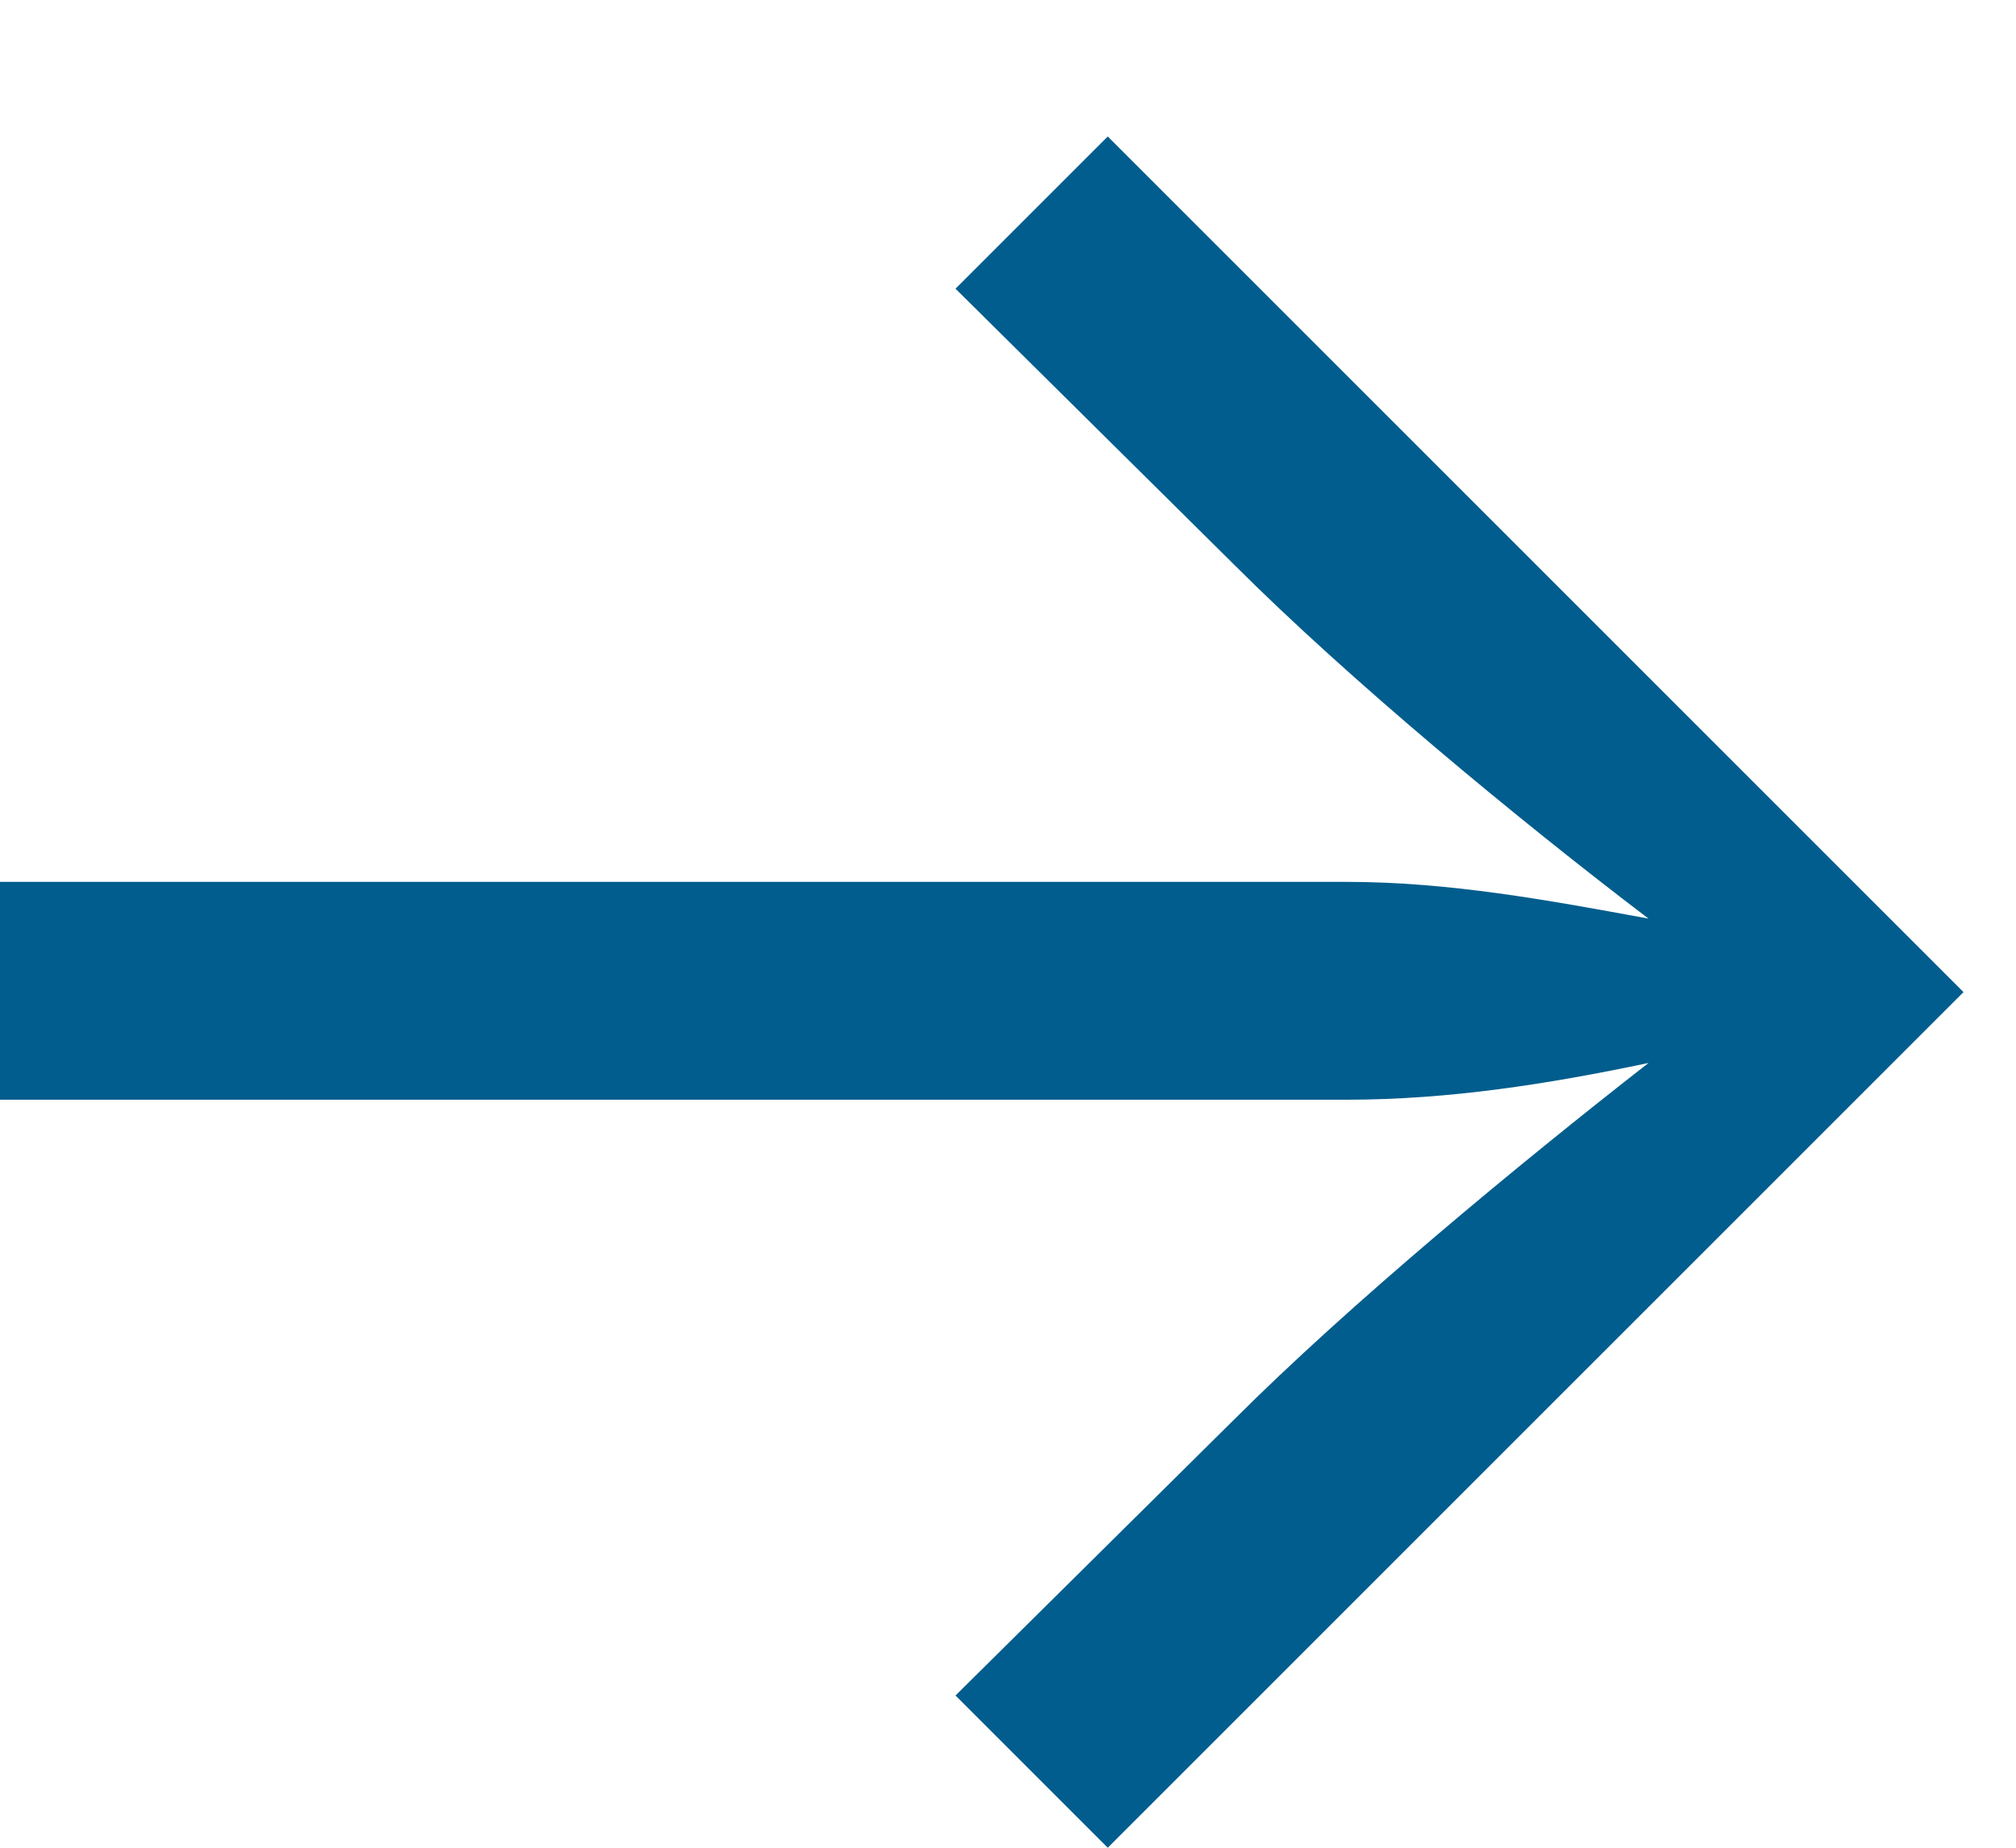
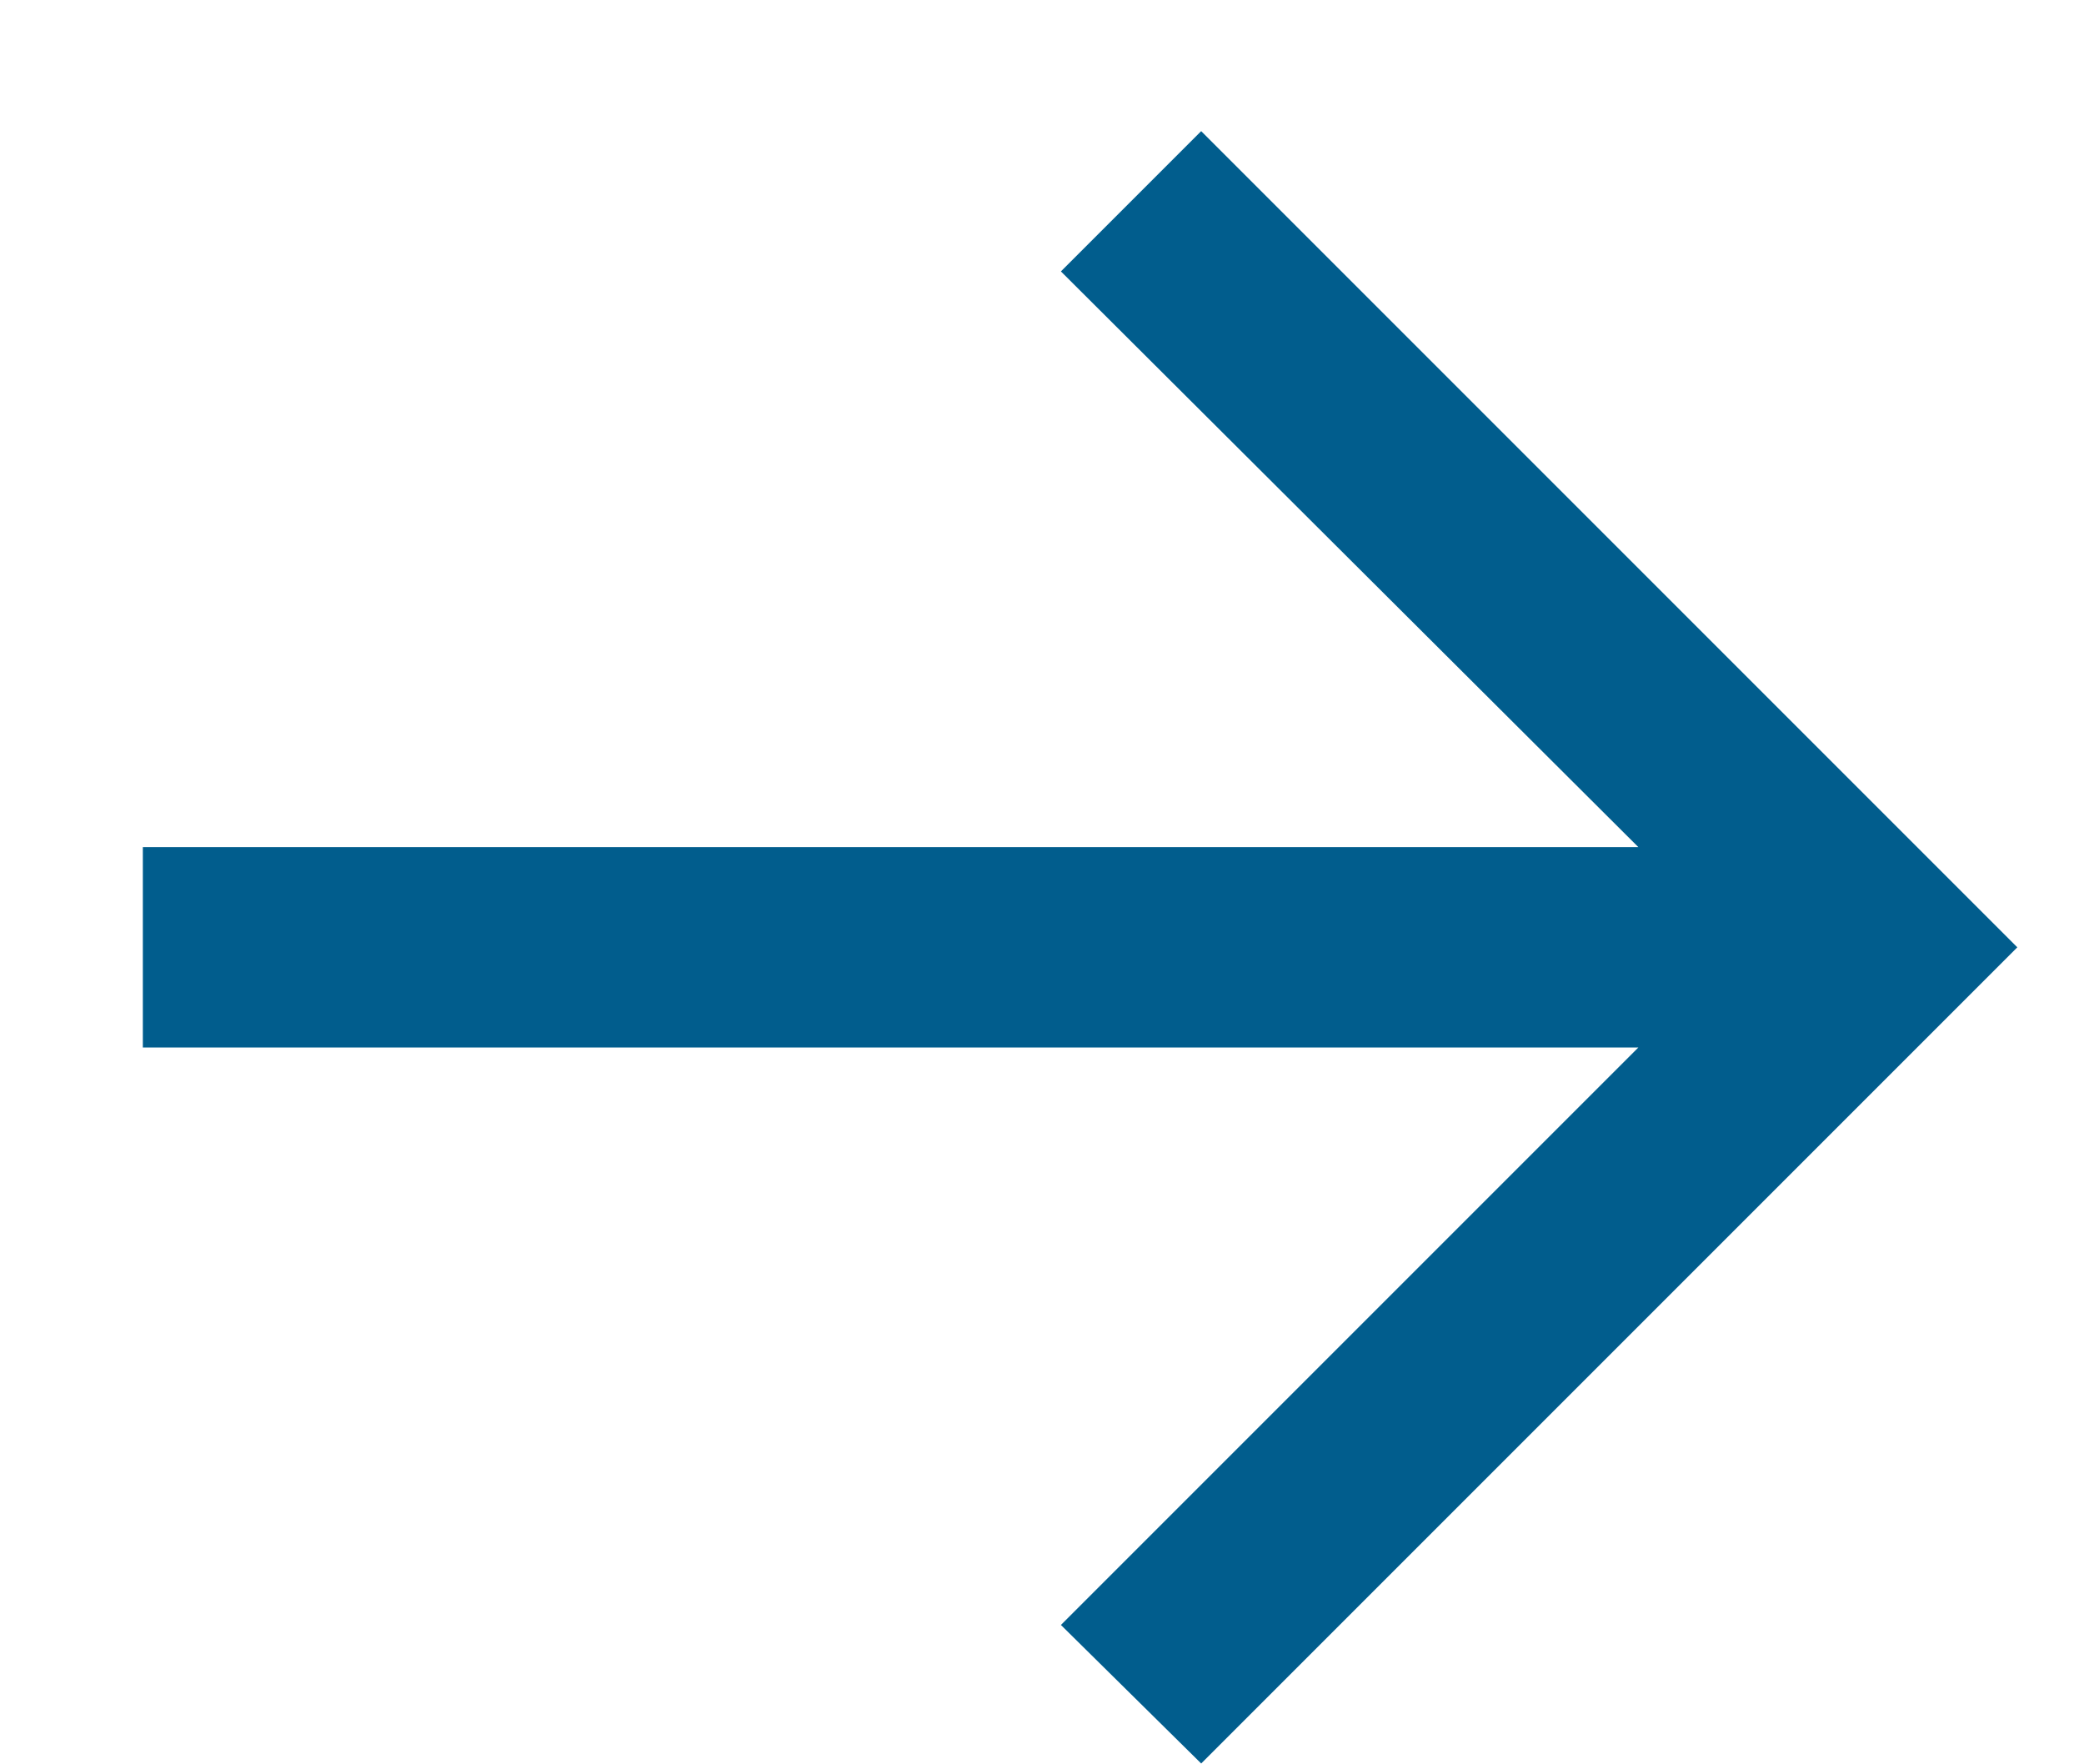
- <svg xmlns="http://www.w3.org/2000/svg" width="12px" height="11px" viewBox="0 0 12 11" version="1.1">
-   <g id="Homepage" stroke="none" stroke-width="1" fill="none" fill-rule="evenodd" font-family="Inter-Regular, Inter" font-size="16" font-weight="normal">
-     <g id="Desktop-HD" transform="translate(-276, -1159)" fill="#015D8D">
-       <g id="Group-3" transform="translate(250, 726)">
-         <g id="Group-2">
-           <text id="-&gt;">
-             <tspan x="24" y="444">-&gt;</tspan>
-           </text>
-         </g>
+ <svg xmlns="http://www.w3.org/2000/svg" width="13px" height="11px" viewBox="0 0 13 11" version="1.1">
+   <g id="Homepage" stroke="none" stroke-width="1" fill="none" fill-rule="evenodd">
+     <g id="Desktop-HD" transform="translate(-869, -1262)" fill="#015D8D" fill-rule="nonzero">
+       <g id="Group" transform="translate(760, 737)">
+         <polygon id="Path" points="116.493 536 115.618 535.136 119.22 531.534 109.891 531.534 109.891 530.284 119.22 530.284 115.618 526.693 116.493 525.818 121.584 530.909" />
      </g>
    </g>
  </g>
</svg>
